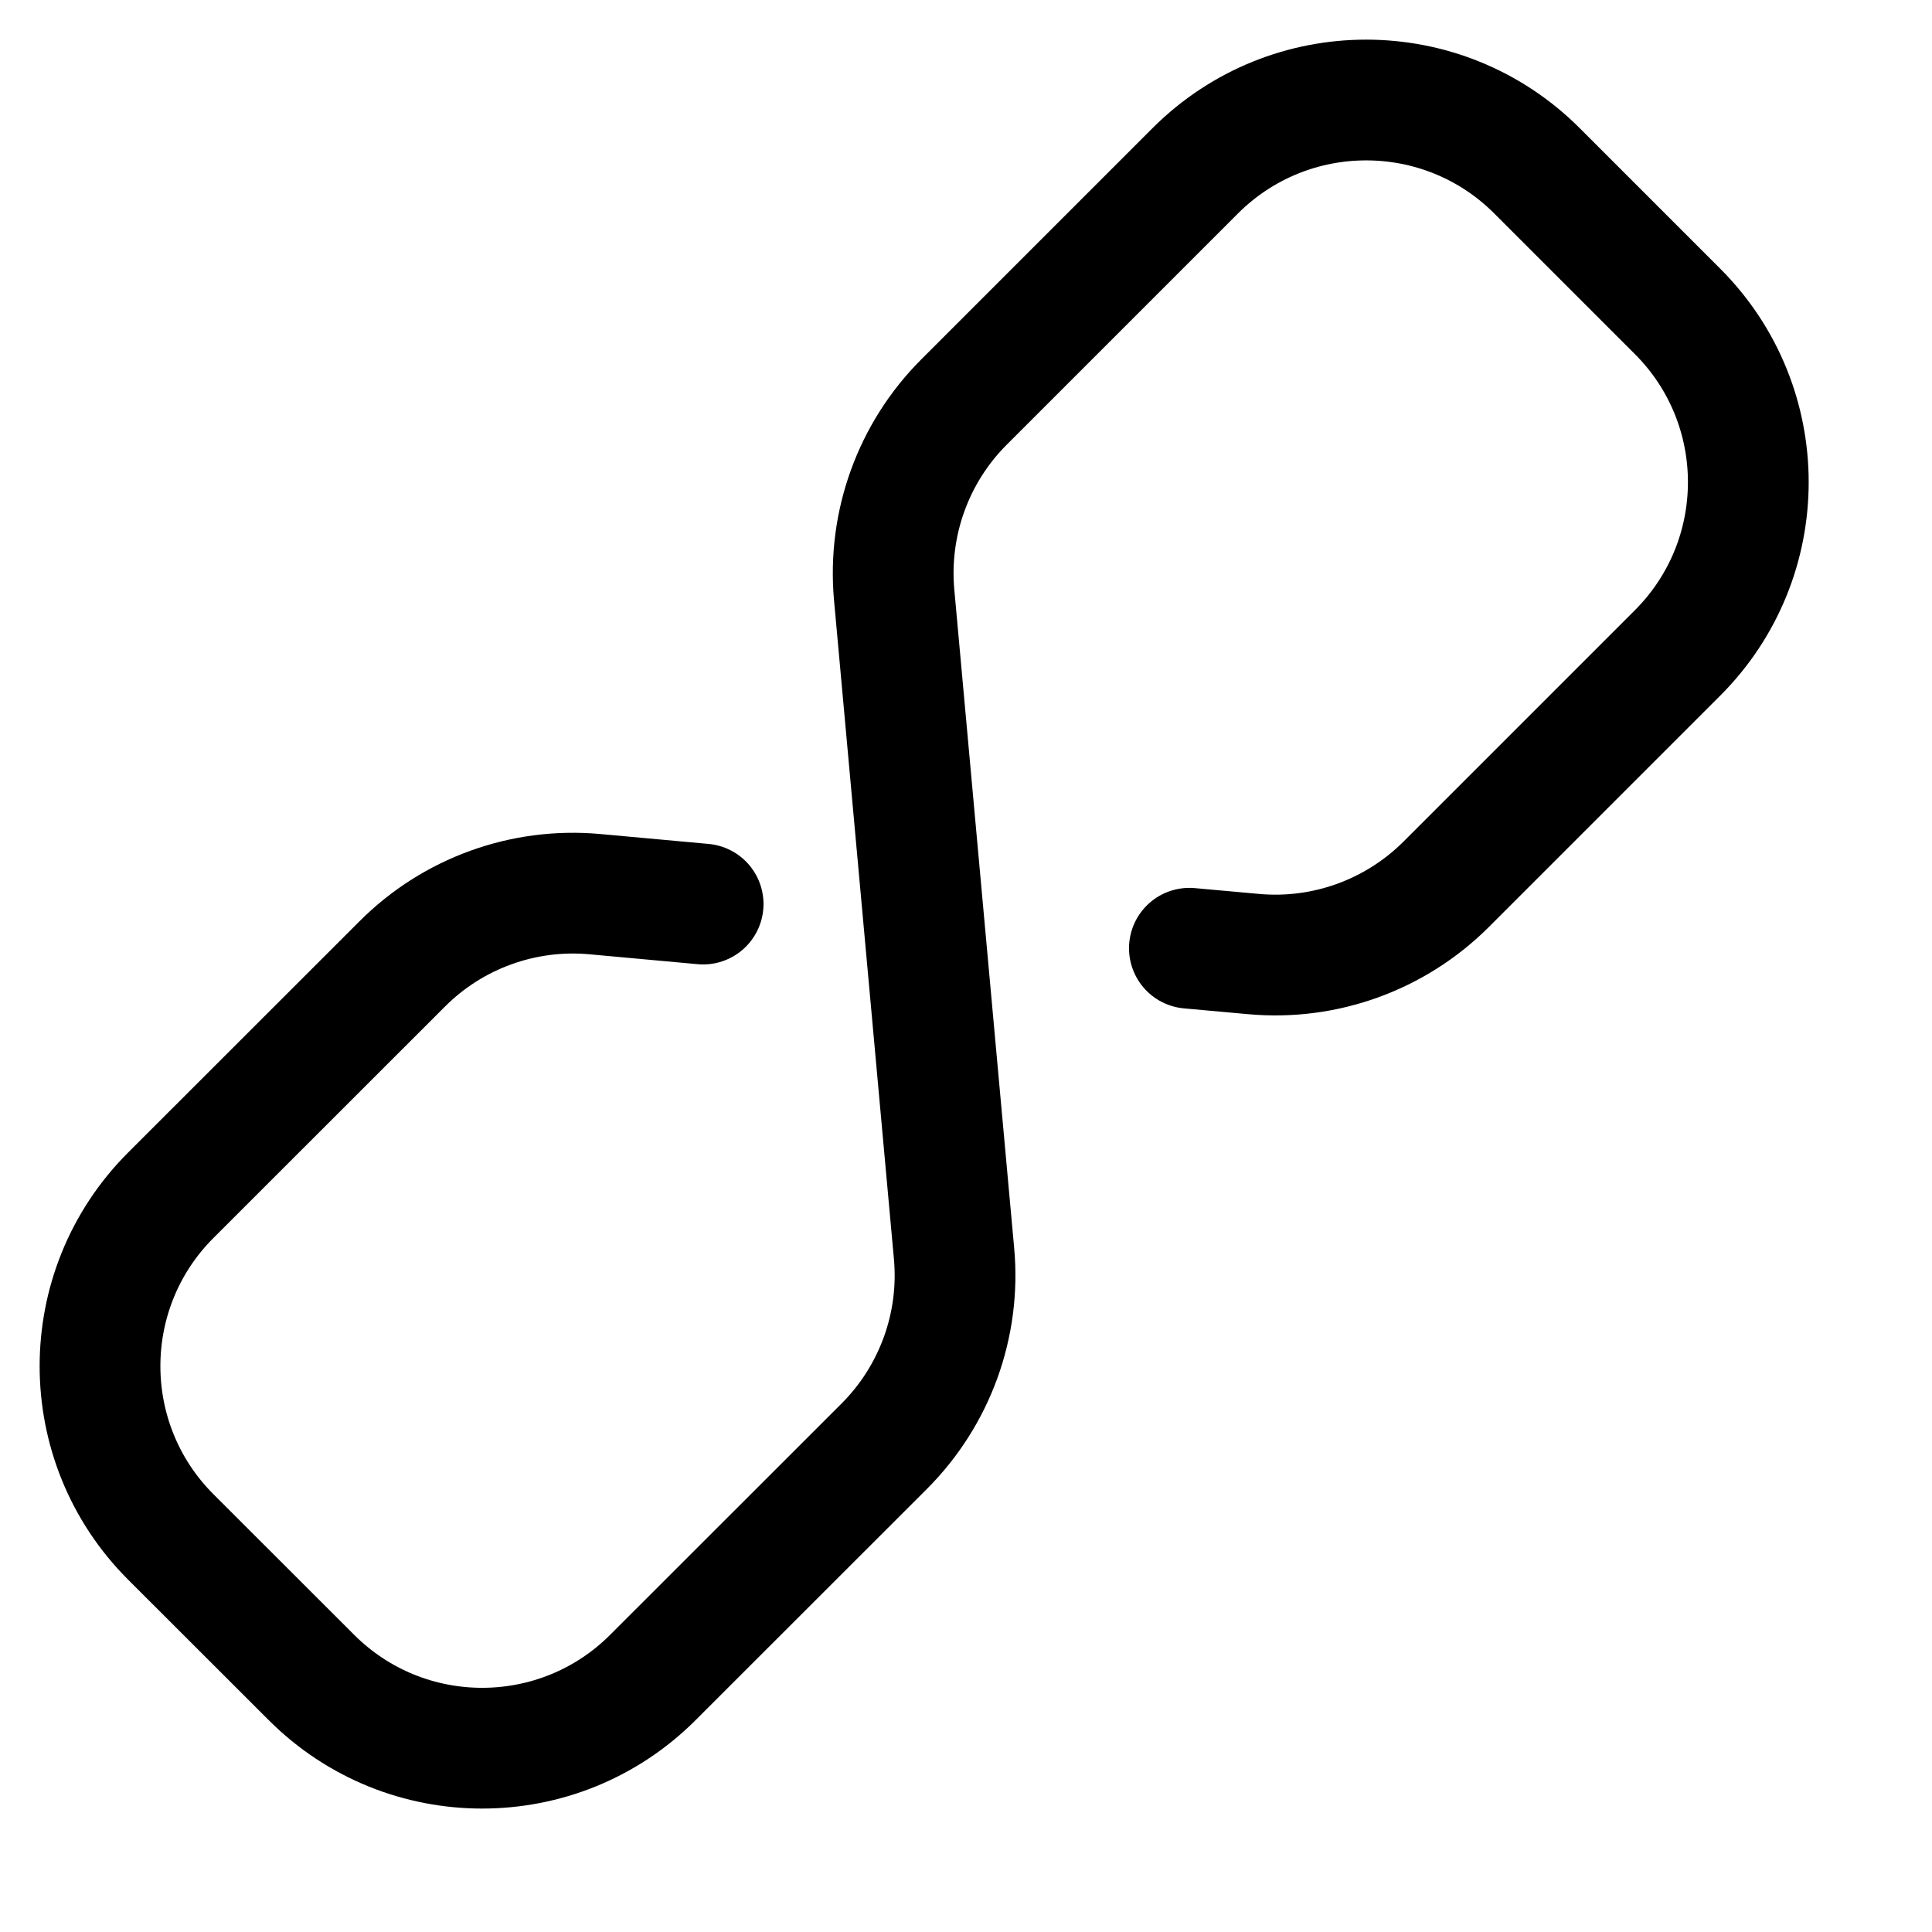
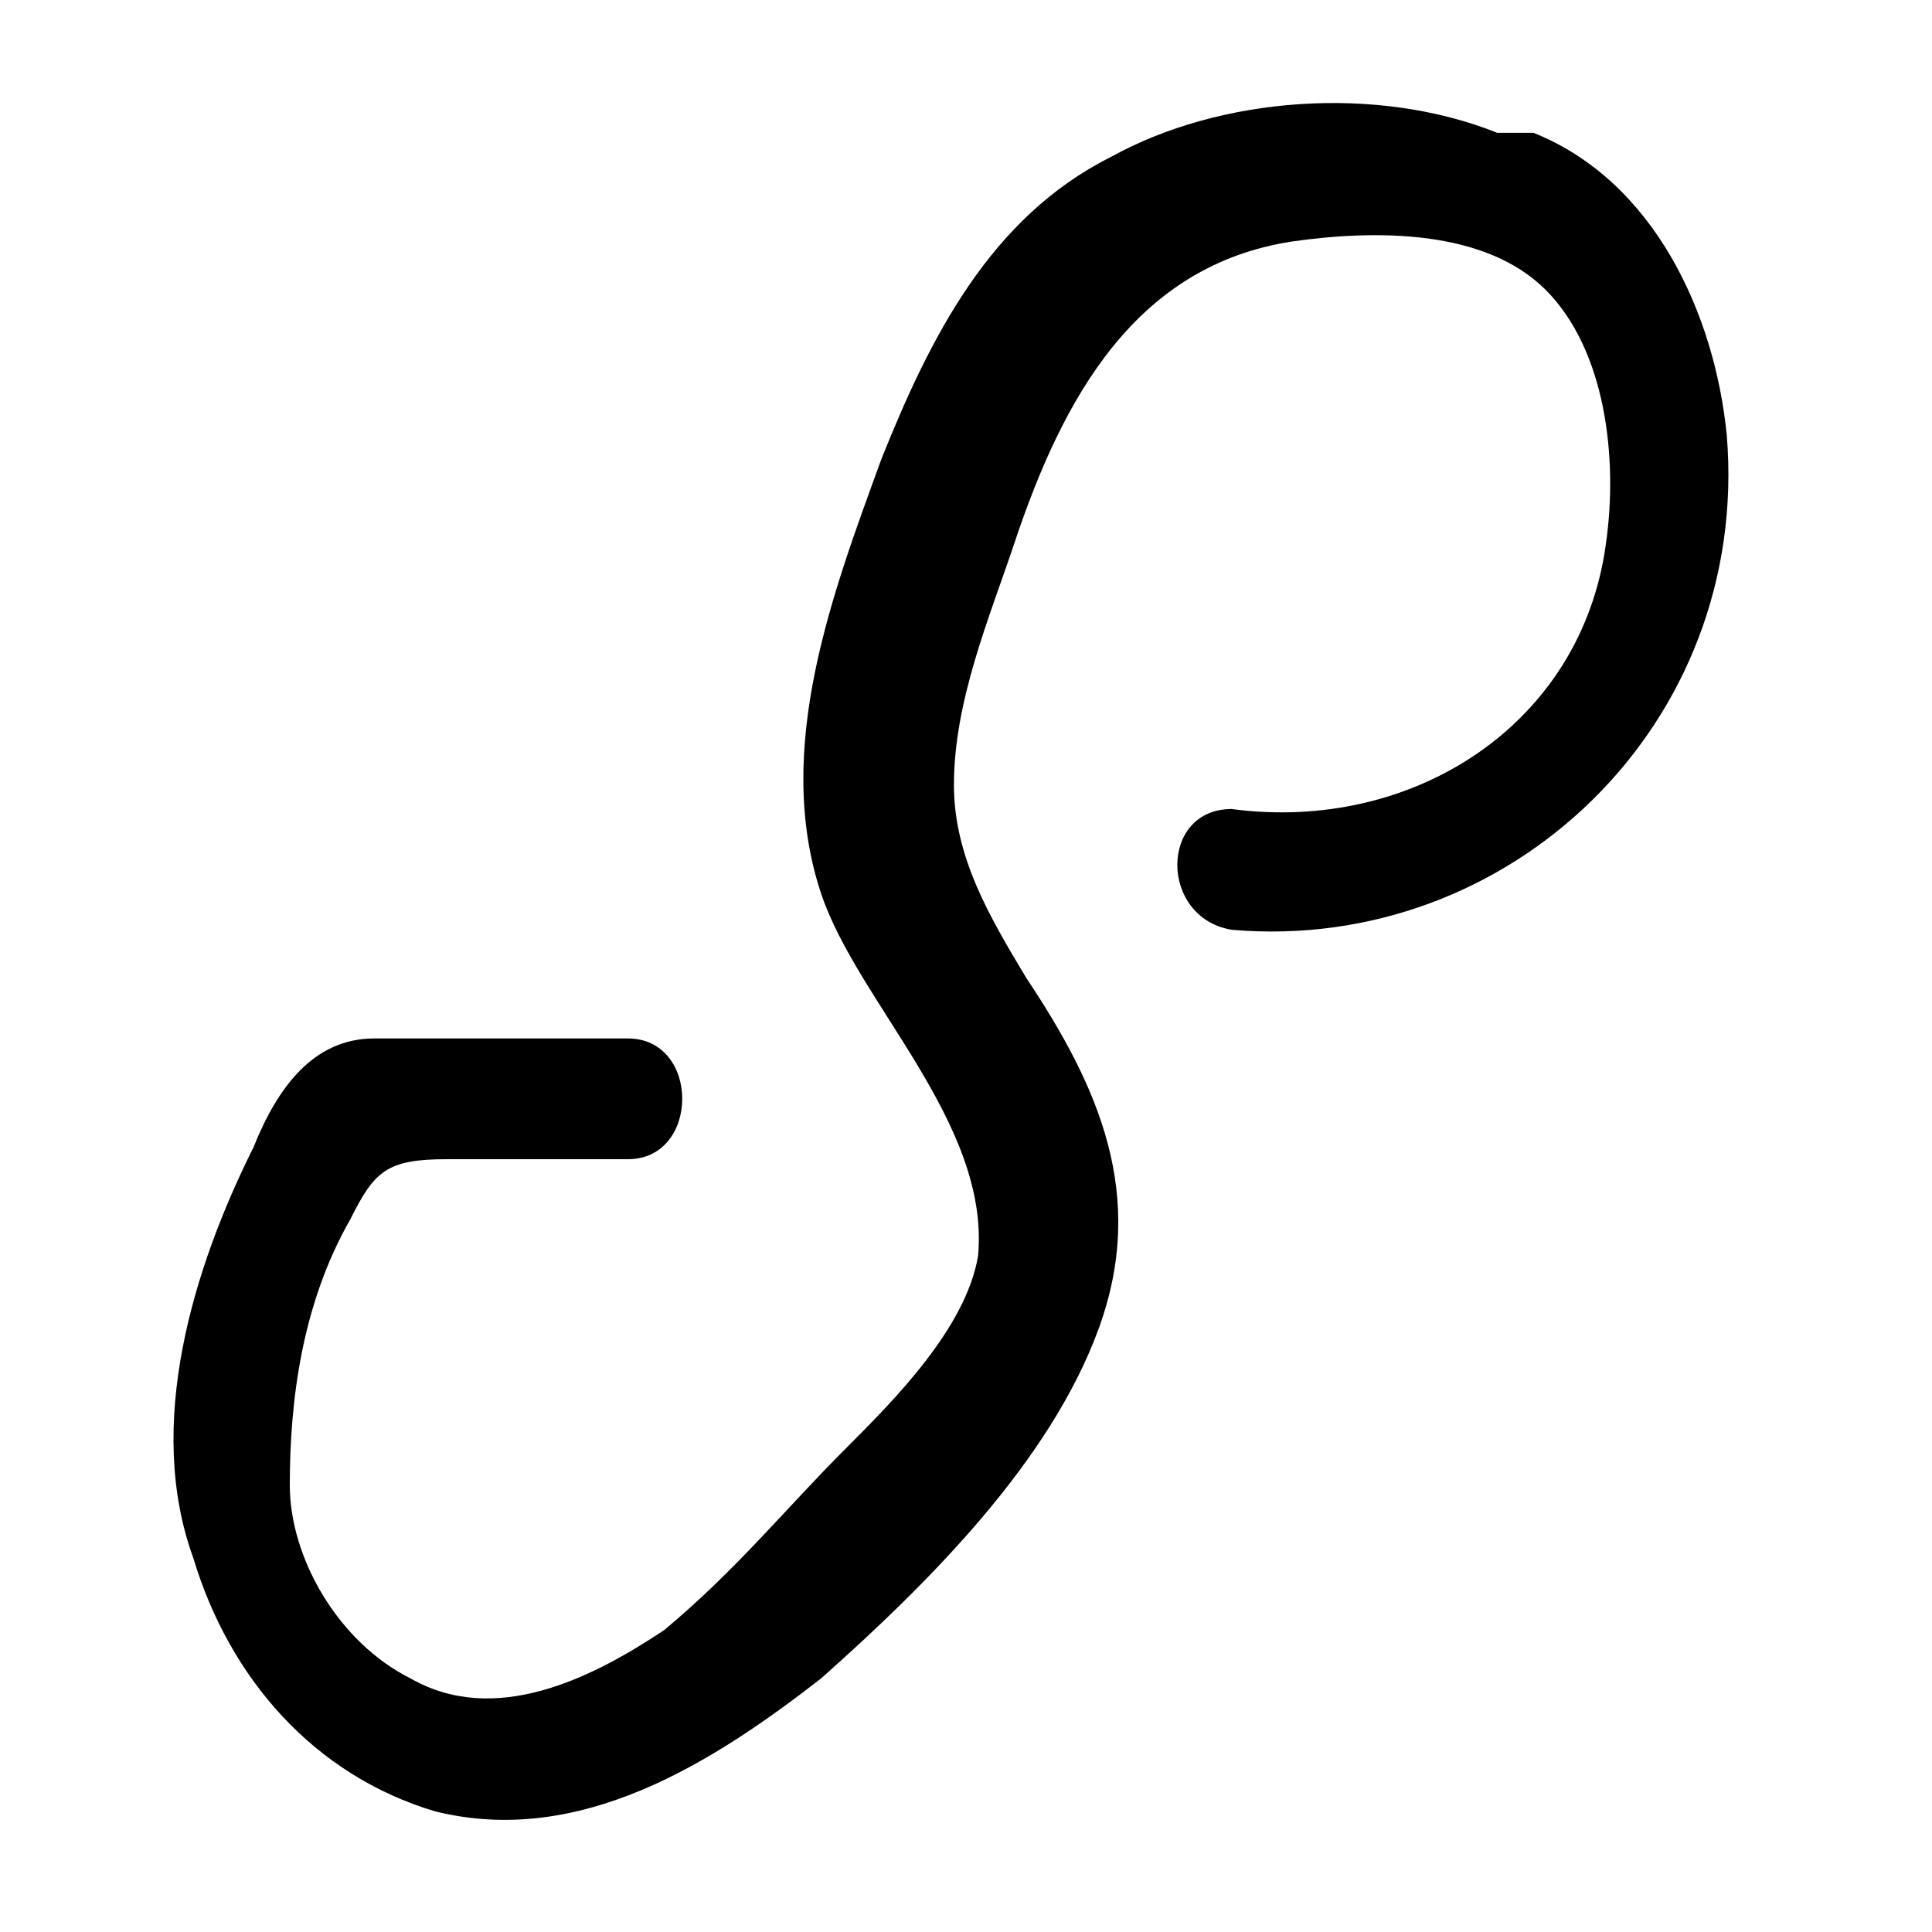
- <svg xmlns="http://www.w3.org/2000/svg" width="16" height="16" viewBox="0 0 16 16" fill="none">
-   <path d="M5.823 7.487L4.926 7.405C4.335 7.351 3.75 7.563 3.331 7.983L1.414 9.899C0.633 10.68 0.633 11.947 1.414 12.728L2.579 13.892C3.36 14.673 4.626 14.673 5.407 13.892L7.324 11.976C7.743 11.556 7.955 10.972 7.901 10.381L7.405 4.926C7.352 4.335 7.563 3.75 7.983 3.33L9.899 1.414C10.681 0.633 11.947 0.633 12.728 1.414L13.893 2.579C14.674 3.36 14.674 4.626 13.893 5.407L11.976 7.324C11.556 7.743 10.972 7.955 10.381 7.901L9.85 7.853" stroke="black" stroke-linecap="round" stroke-linejoin="round" />
+ <svg xmlns="http://www.w3.org/2000/svg" id="Layer_1" version="1.1" viewBox="0 0 16 16">
+   <path d="M12.4,1.1c-1-.4-2.3-.3-3.2.2-1,.5-1.5,1.5-1.9,2.5-.4,1.1-.9,2.4-.5,3.6.3.9,1.4,1.9,1.3,3-.1.6-.7,1.2-1.1,1.6-.5.5-.9,1-1.5,1.5-.6.4-1.4.8-2.1.4-.6-.3-1-1-1-1.6,0-.7.1-1.5.5-2.2.2-.4.3-.5.8-.5.5,0,1,0,1.5,0,.6,0,.6-1,0-1-.7,0-1.4,0-2.1,0-.5,0-.8.4-1,.9-.5,1-.9,2.3-.5,3.4.3,1,1,1.8,2,2.1,1.2.3,2.3-.4,3.2-1.1.9-.8,1.9-1.8,2.3-2.9.4-1.1,0-2-.6-2.9-.3-.5-.6-1-.6-1.6,0-.7.3-1.4.5-2,.4-1.2,1-2.3,2.3-2.5.7-.1,1.6-.1,2.1.4.5.5.6,1.4.5,2.1-.2,1.5-1.6,2.4-3.1,2.2-.6,0-.6.9,0,1,2.3.2,4.3-1.7,4.1-4.1-.1-1-.6-2.1-1.6-2.5Z" />
</svg>
